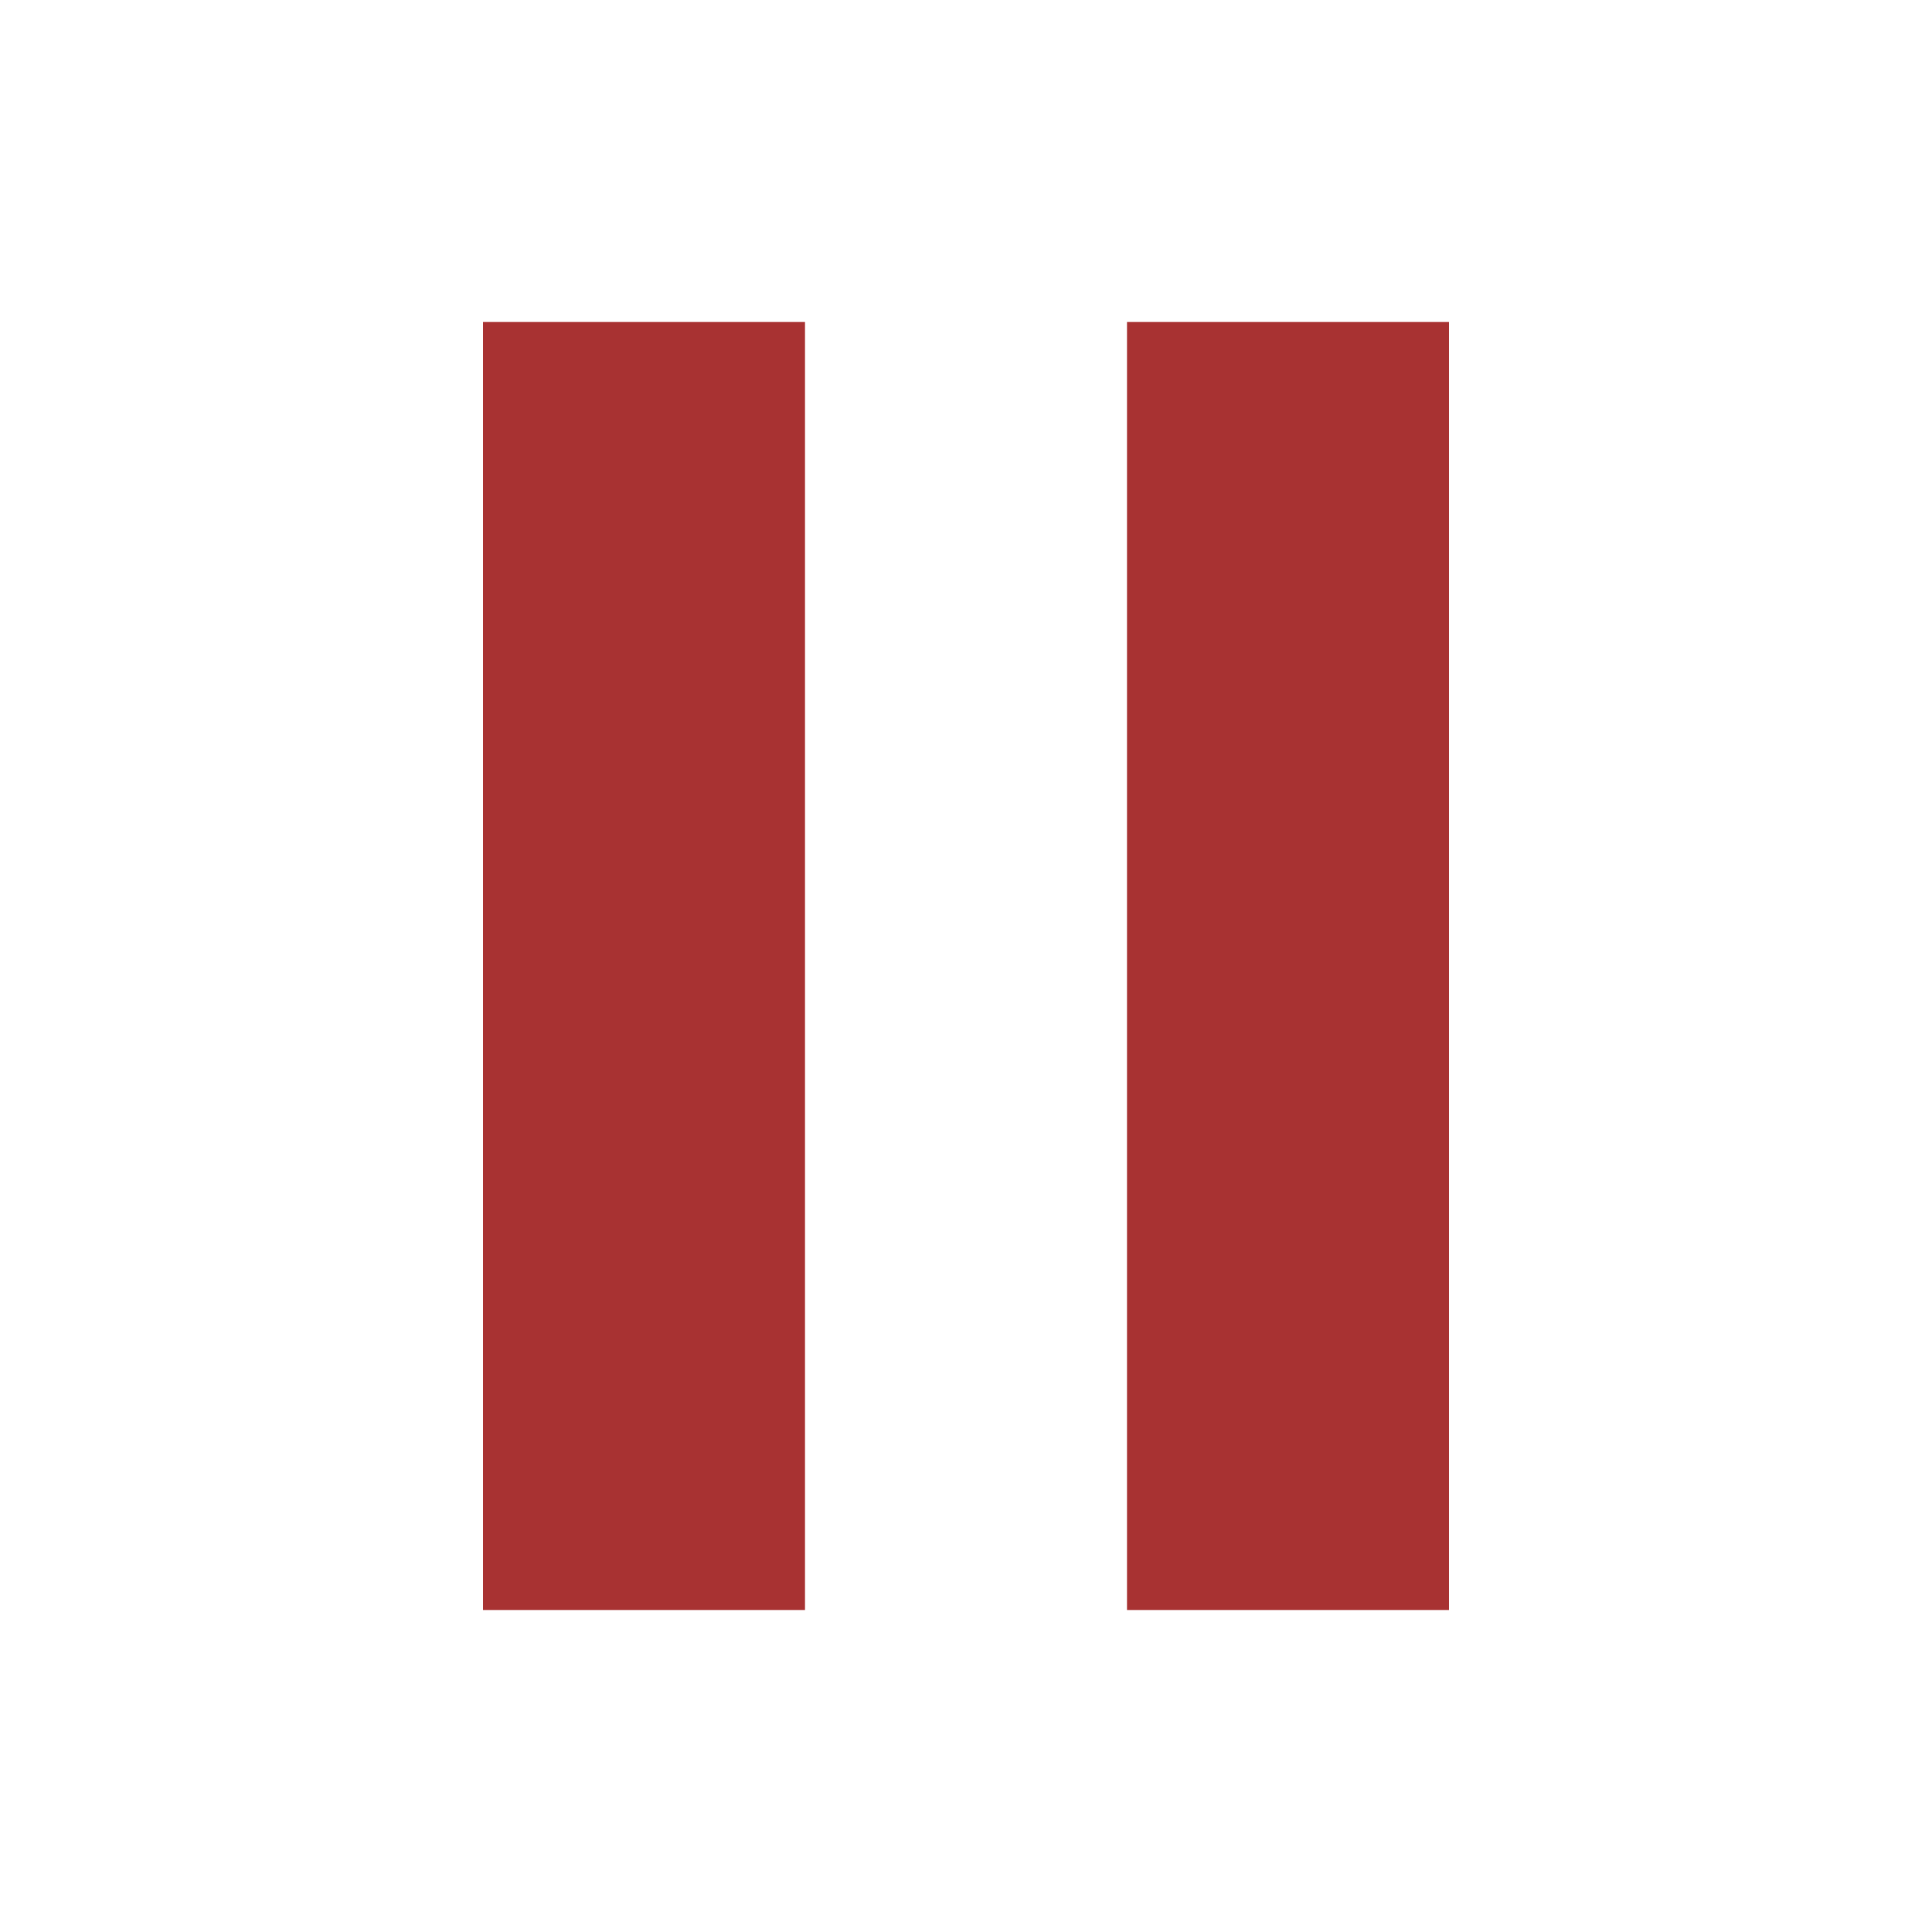
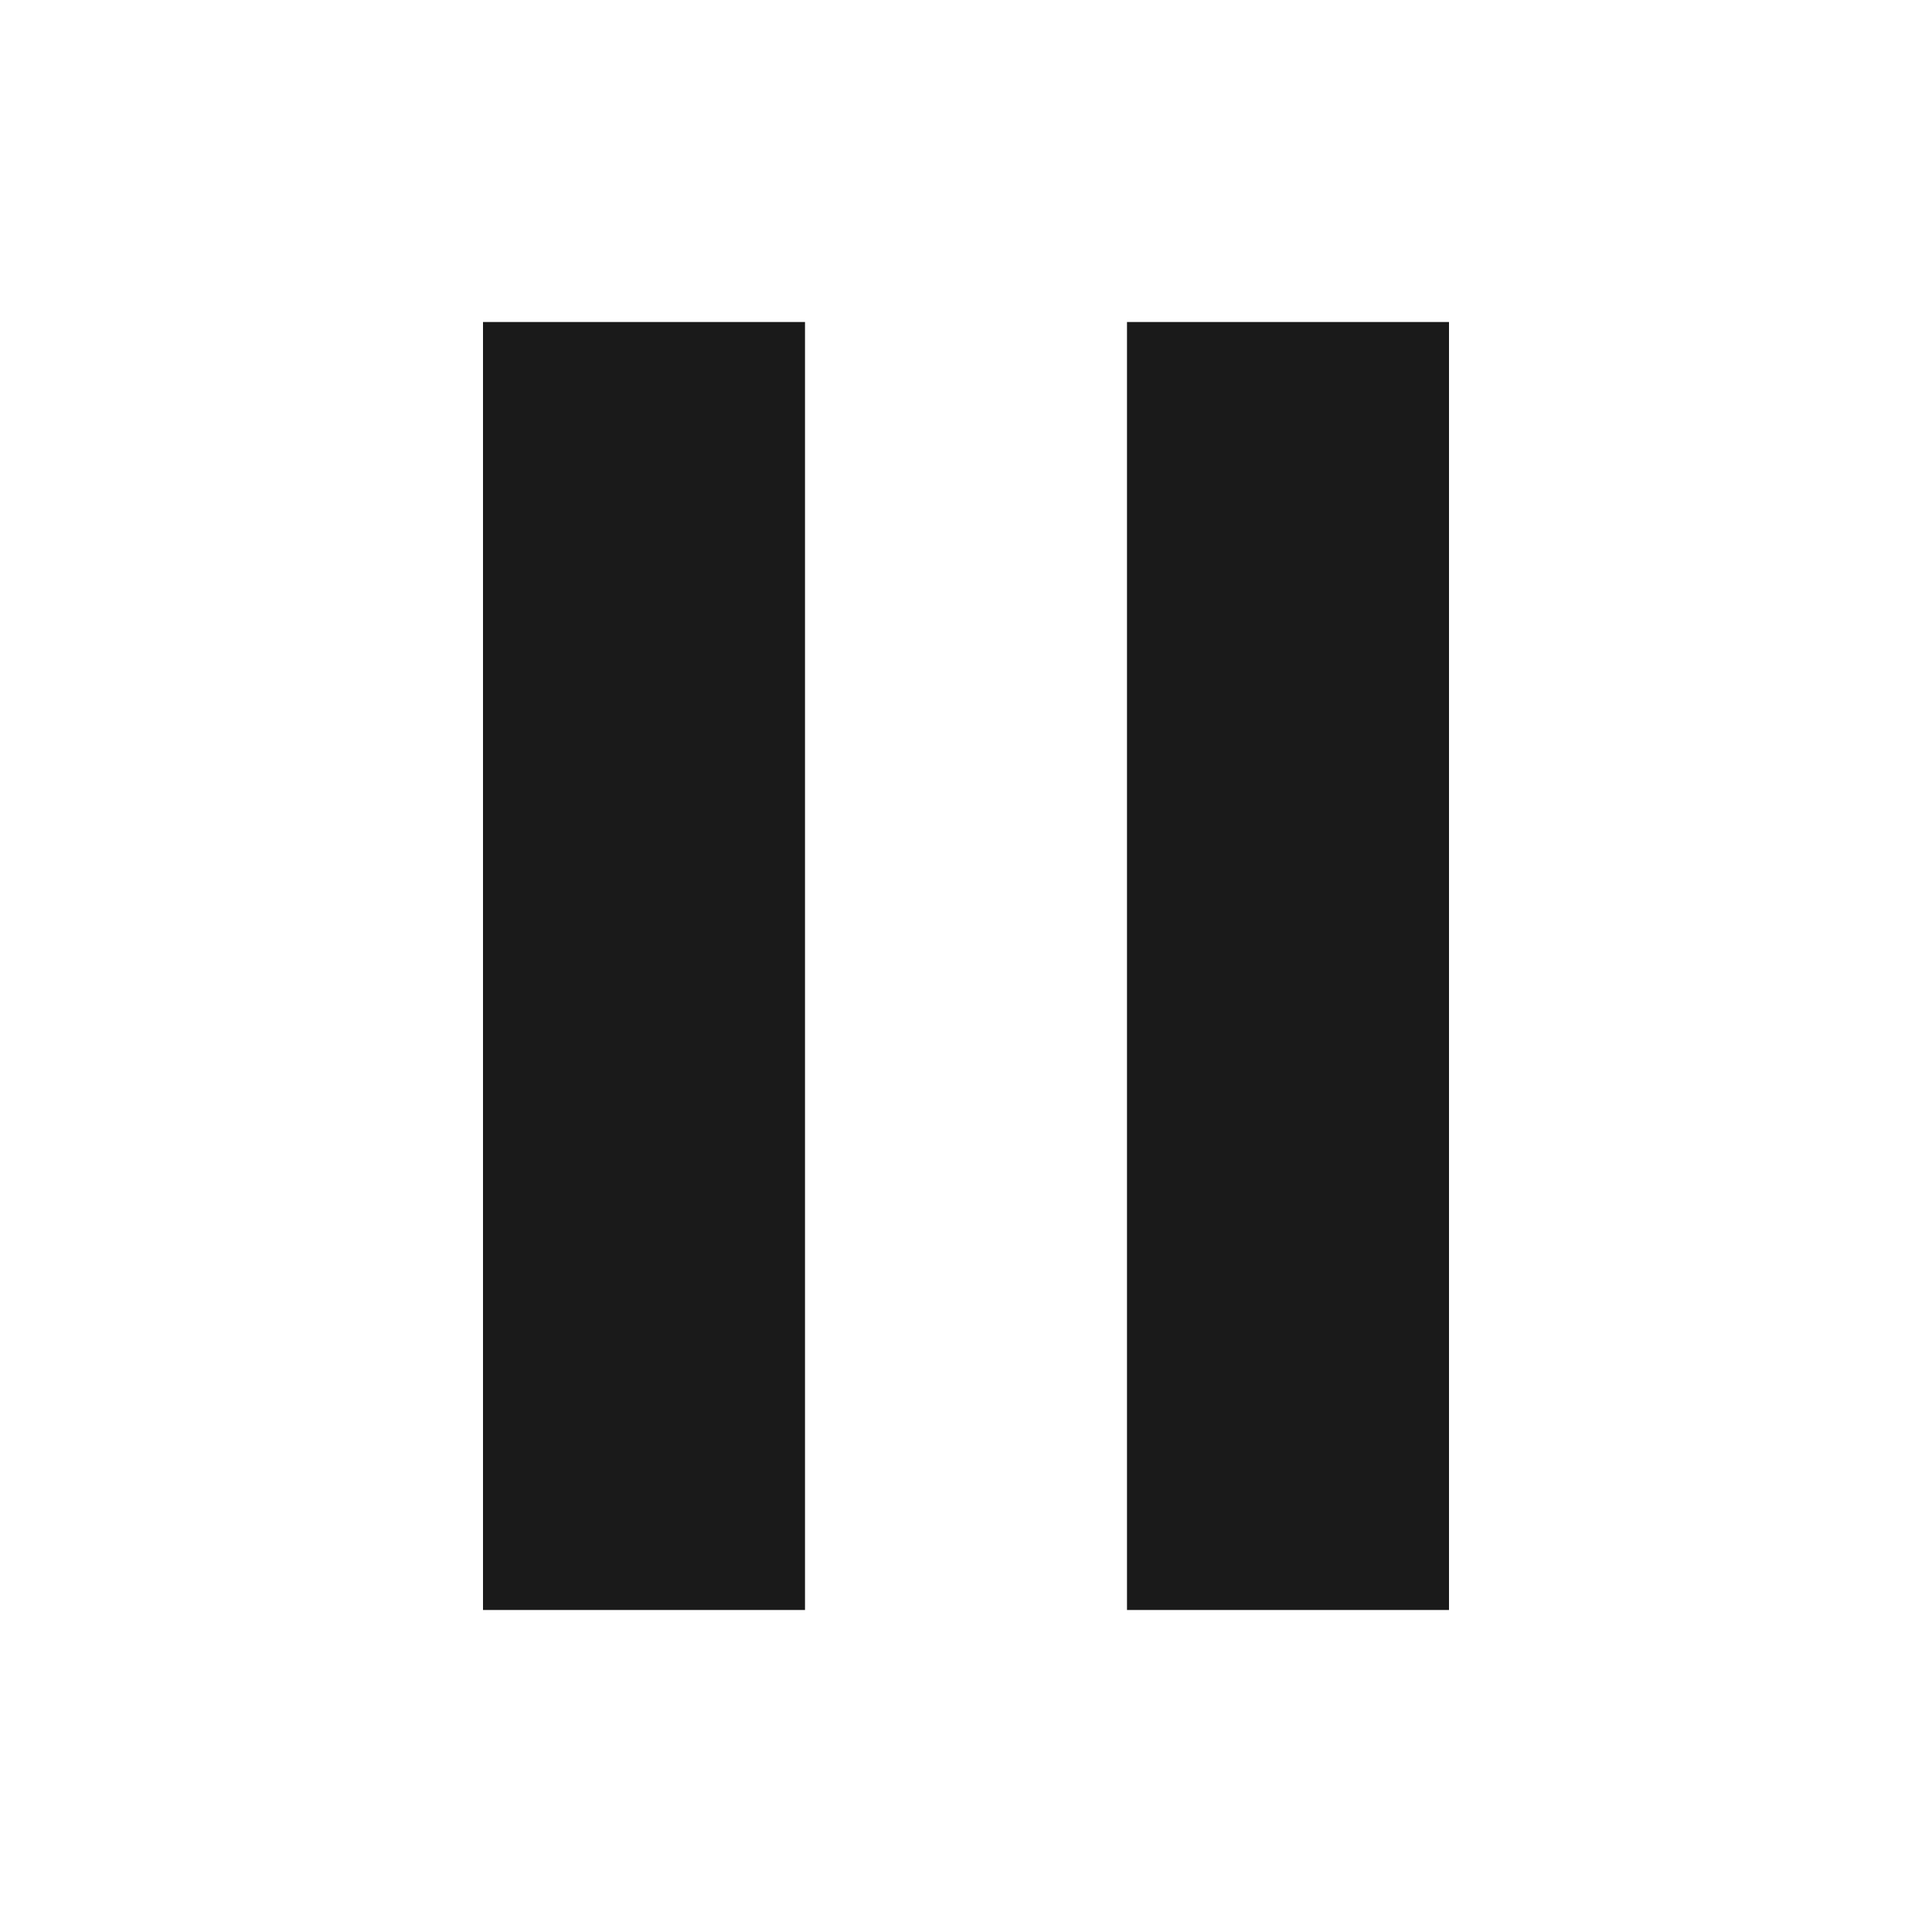
<svg xmlns="http://www.w3.org/2000/svg" width="24" height="24" viewBox="0 0 24 24" fill="none">
  <rect width="24" height="24" fill="#ffffff" />
-   <rect x="6" y="4" width="4" height="16" fill="#a83232" />
-   <rect x="14" y="4" width="4" height="16" fill="#a83232" />
+   <rect x="6" y="4" width="4" height="16" fill="#1a1a1a" />
+   <rect x="14" y="4" width="4" height="16" fill="#1a1a1a" />
</svg>
